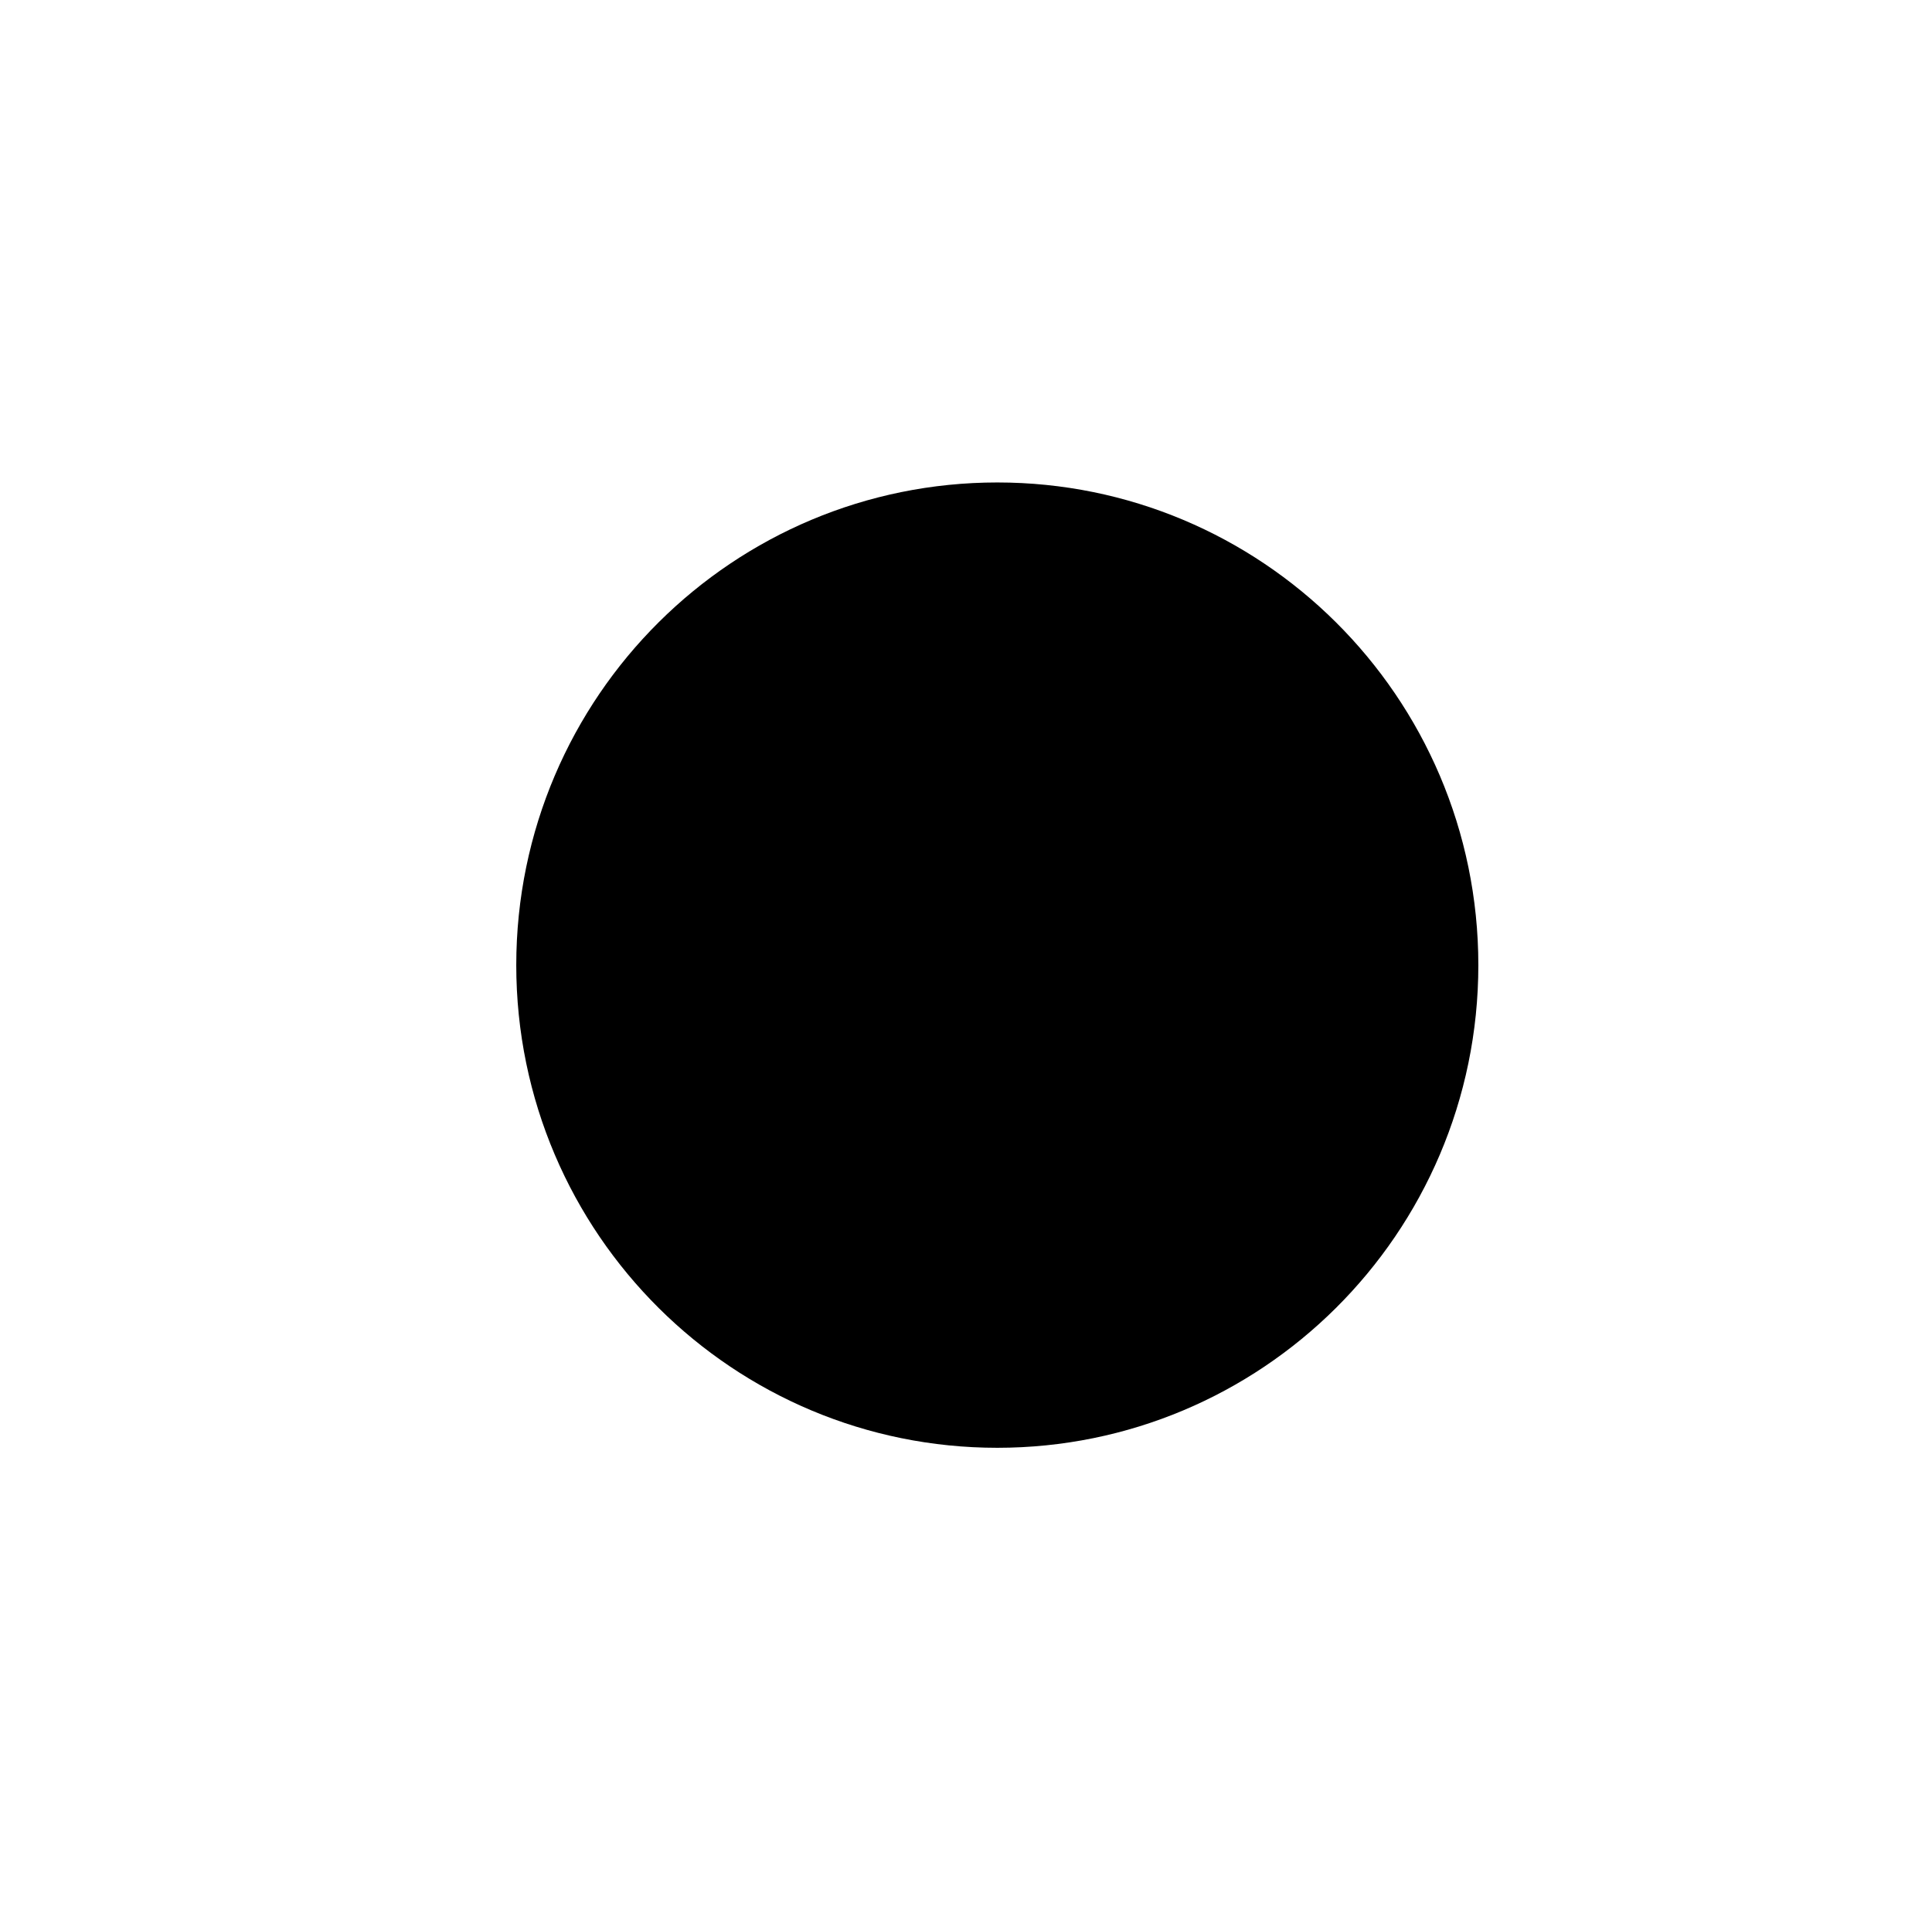
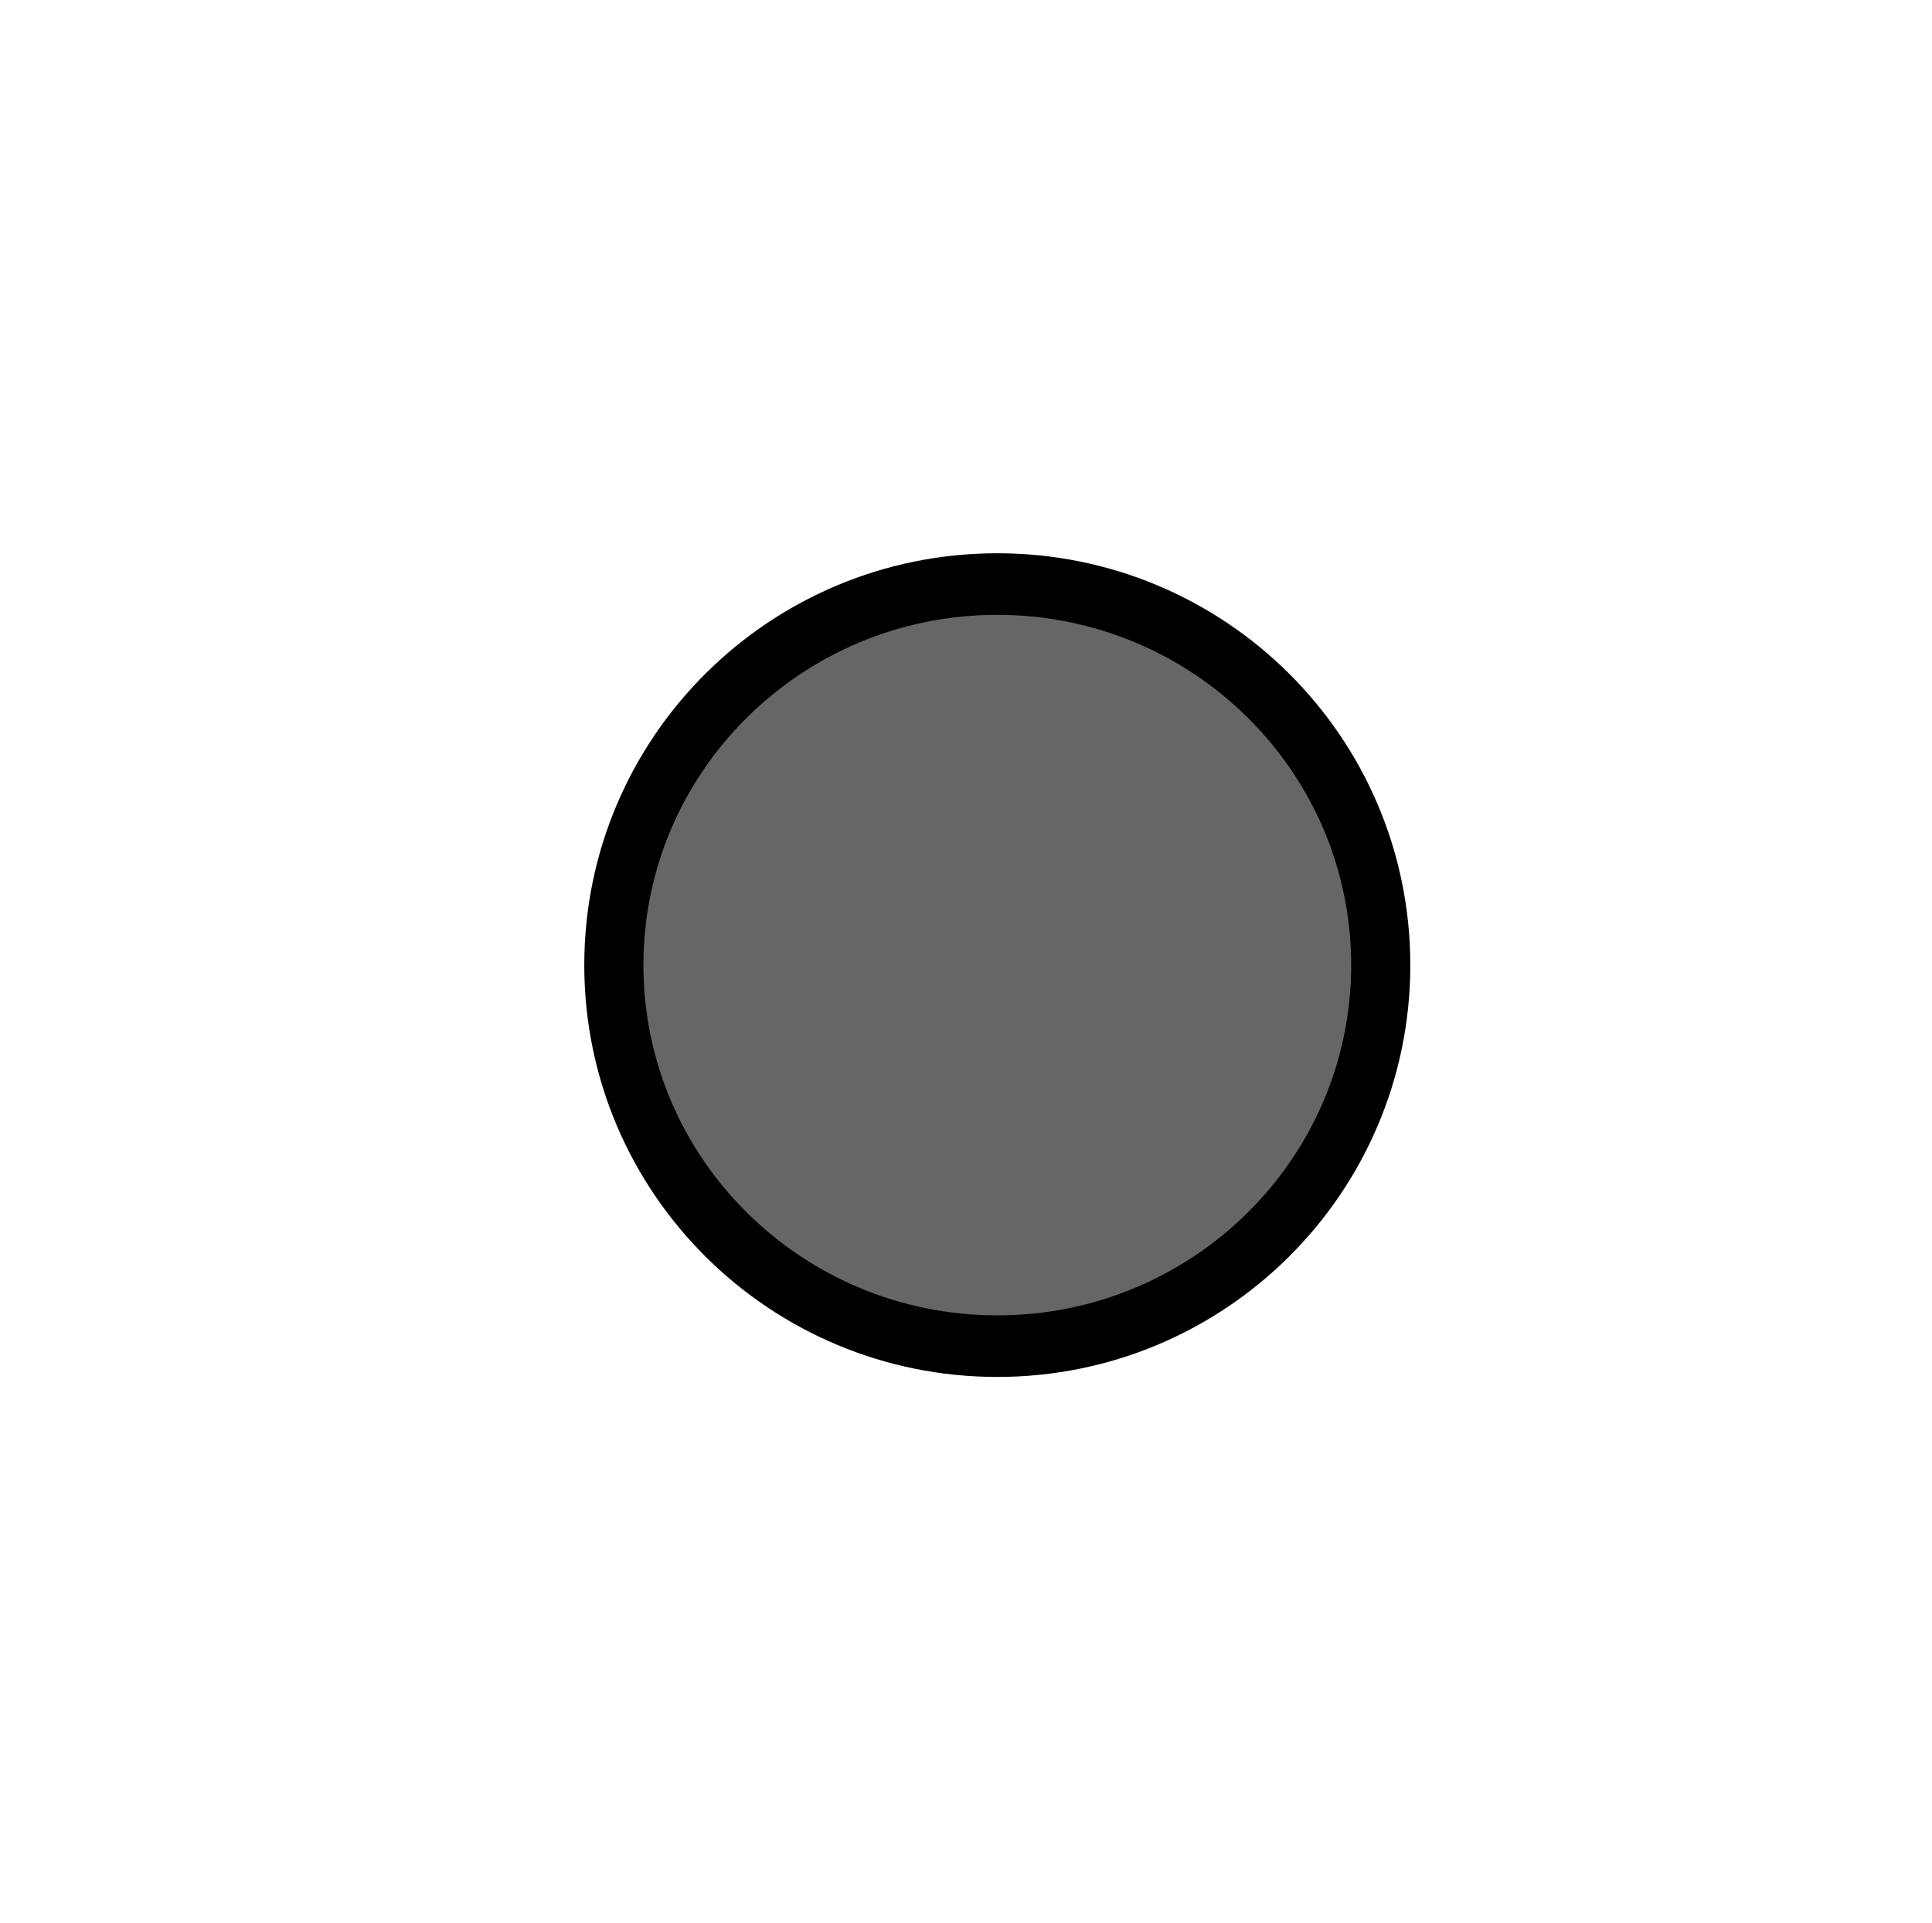
<svg xmlns="http://www.w3.org/2000/svg" xmlns:xlink="http://www.w3.org/1999/xlink" width="16" height="15.925" id="svg2" version="1.1">
  <defs id="defs4">
    <linearGradient gradientUnits="userSpaceOnUse" y2="633.072" x2="399.01" y1="633.072" x1="339.419" id="linearGradient4076" xlink:href="#linearGradient4070" />
    <linearGradient id="linearGradient4070">
      <stop id="stop4072" offset="0" style="stop-color:#000000;stop-opacity:1;" />
      <stop id="stop4074" offset="1" style="stop-color:#000000;stop-opacity:0;" />
    </linearGradient>
  </defs>
  <g id="layer1" transform="translate(-38,-998.3902)">
-     <g id="layer1-2" transform="matrix(0.08004867,0,0,0.07957845,16.4777,964.5118)">
-       <path transform="matrix(10.09672,0,0,10.57752,-3352.92,-5023.667)" d="m 372.857,524.684 c 0,2.071 -1.759,3.75 -3.929,3.75 -2.17,0 -3.929,-1.679 -3.929,-3.75 0,-2.071 1.759,-3.75 3.929,-3.75 2.17,0 3.929,1.679 3.929,3.75 z" id="path3831" style="fill:#000000;stroke:#000000;stroke-width:2;stroke-miterlimit:4;stroke-opacity:1;stroke-dasharray:none" />
-     </g>
+     <path style="fill:#666666;stroke:#000000;stroke-width:0.606;stroke-miterlimit:4;stroke-opacity:1;stroke-dasharray:none;fill-opacity:1" id="path3831" d="m 372.857,524.684 c 0,2.071 -1.759,3.75 -3.929,3.75 -2.17,0 -3.929,-1.679 -3.929,-3.75 0,-2.071 1.759,-3.75 3.929,-3.75 2.17,0 3.929,1.679 3.929,3.75 z" transform="matrix(0.8082288,0,0,0.8417423,-251.9191,564.7361)" />
  </g>
</svg>
